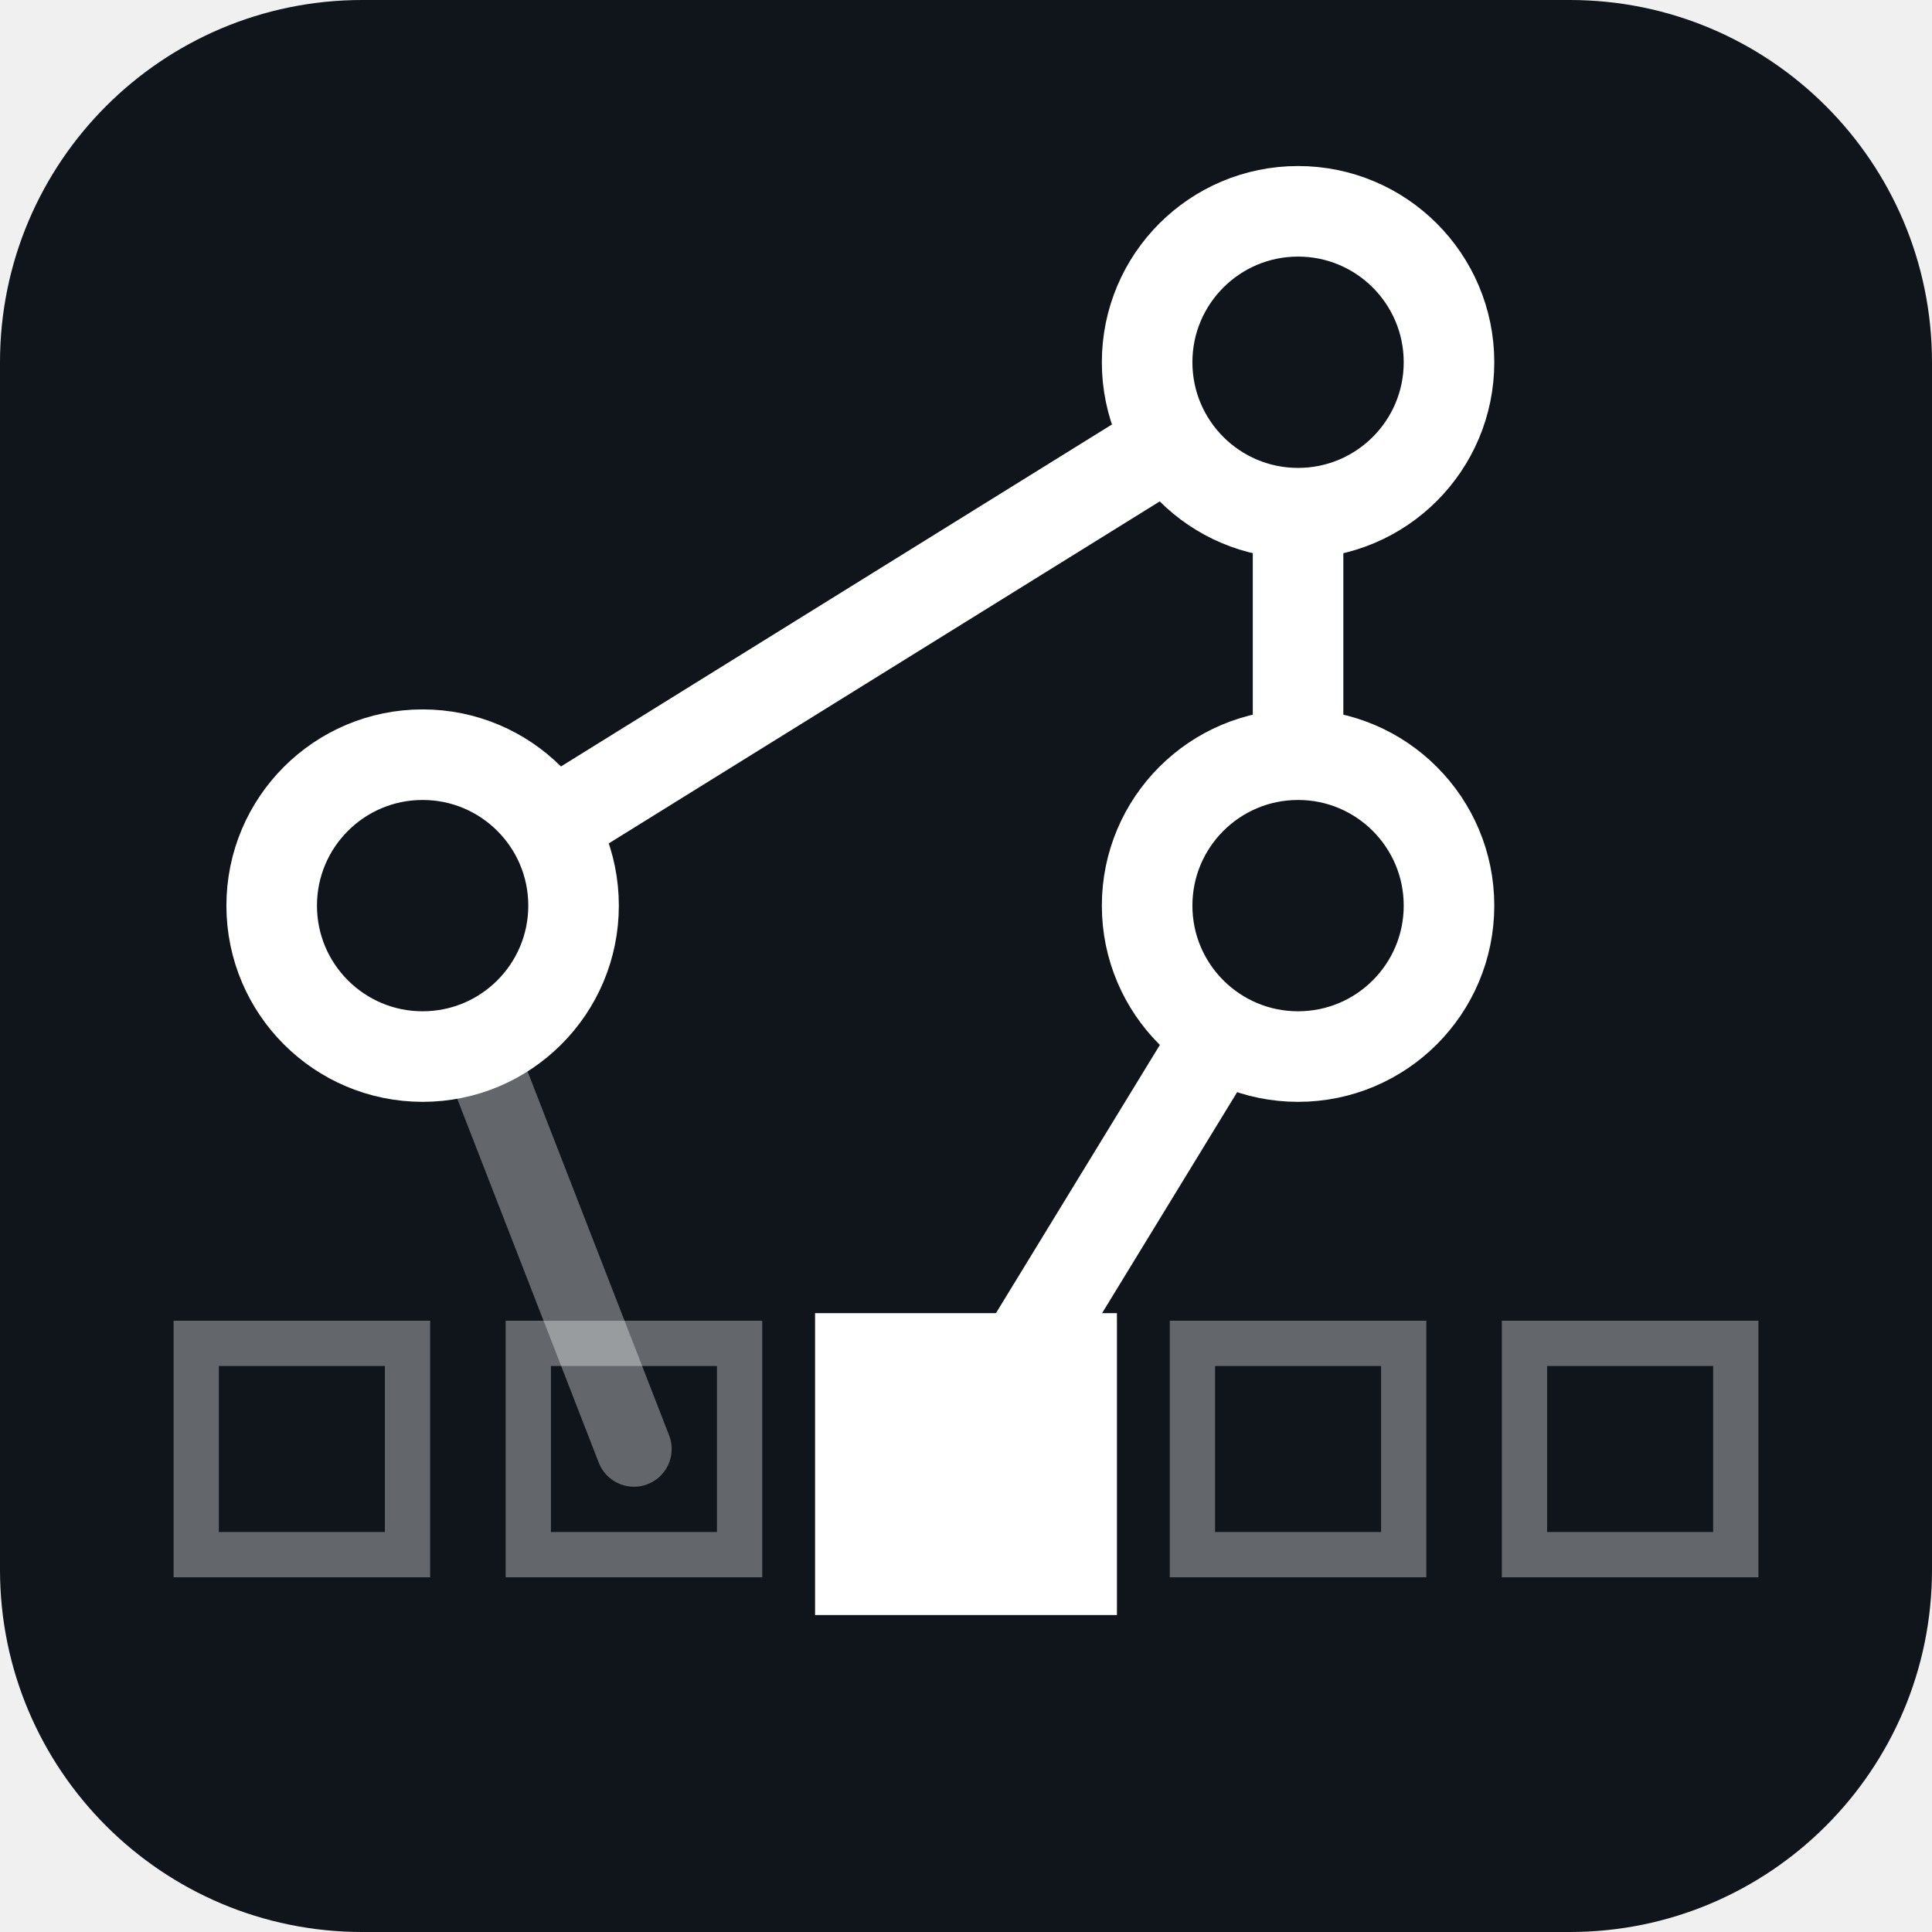
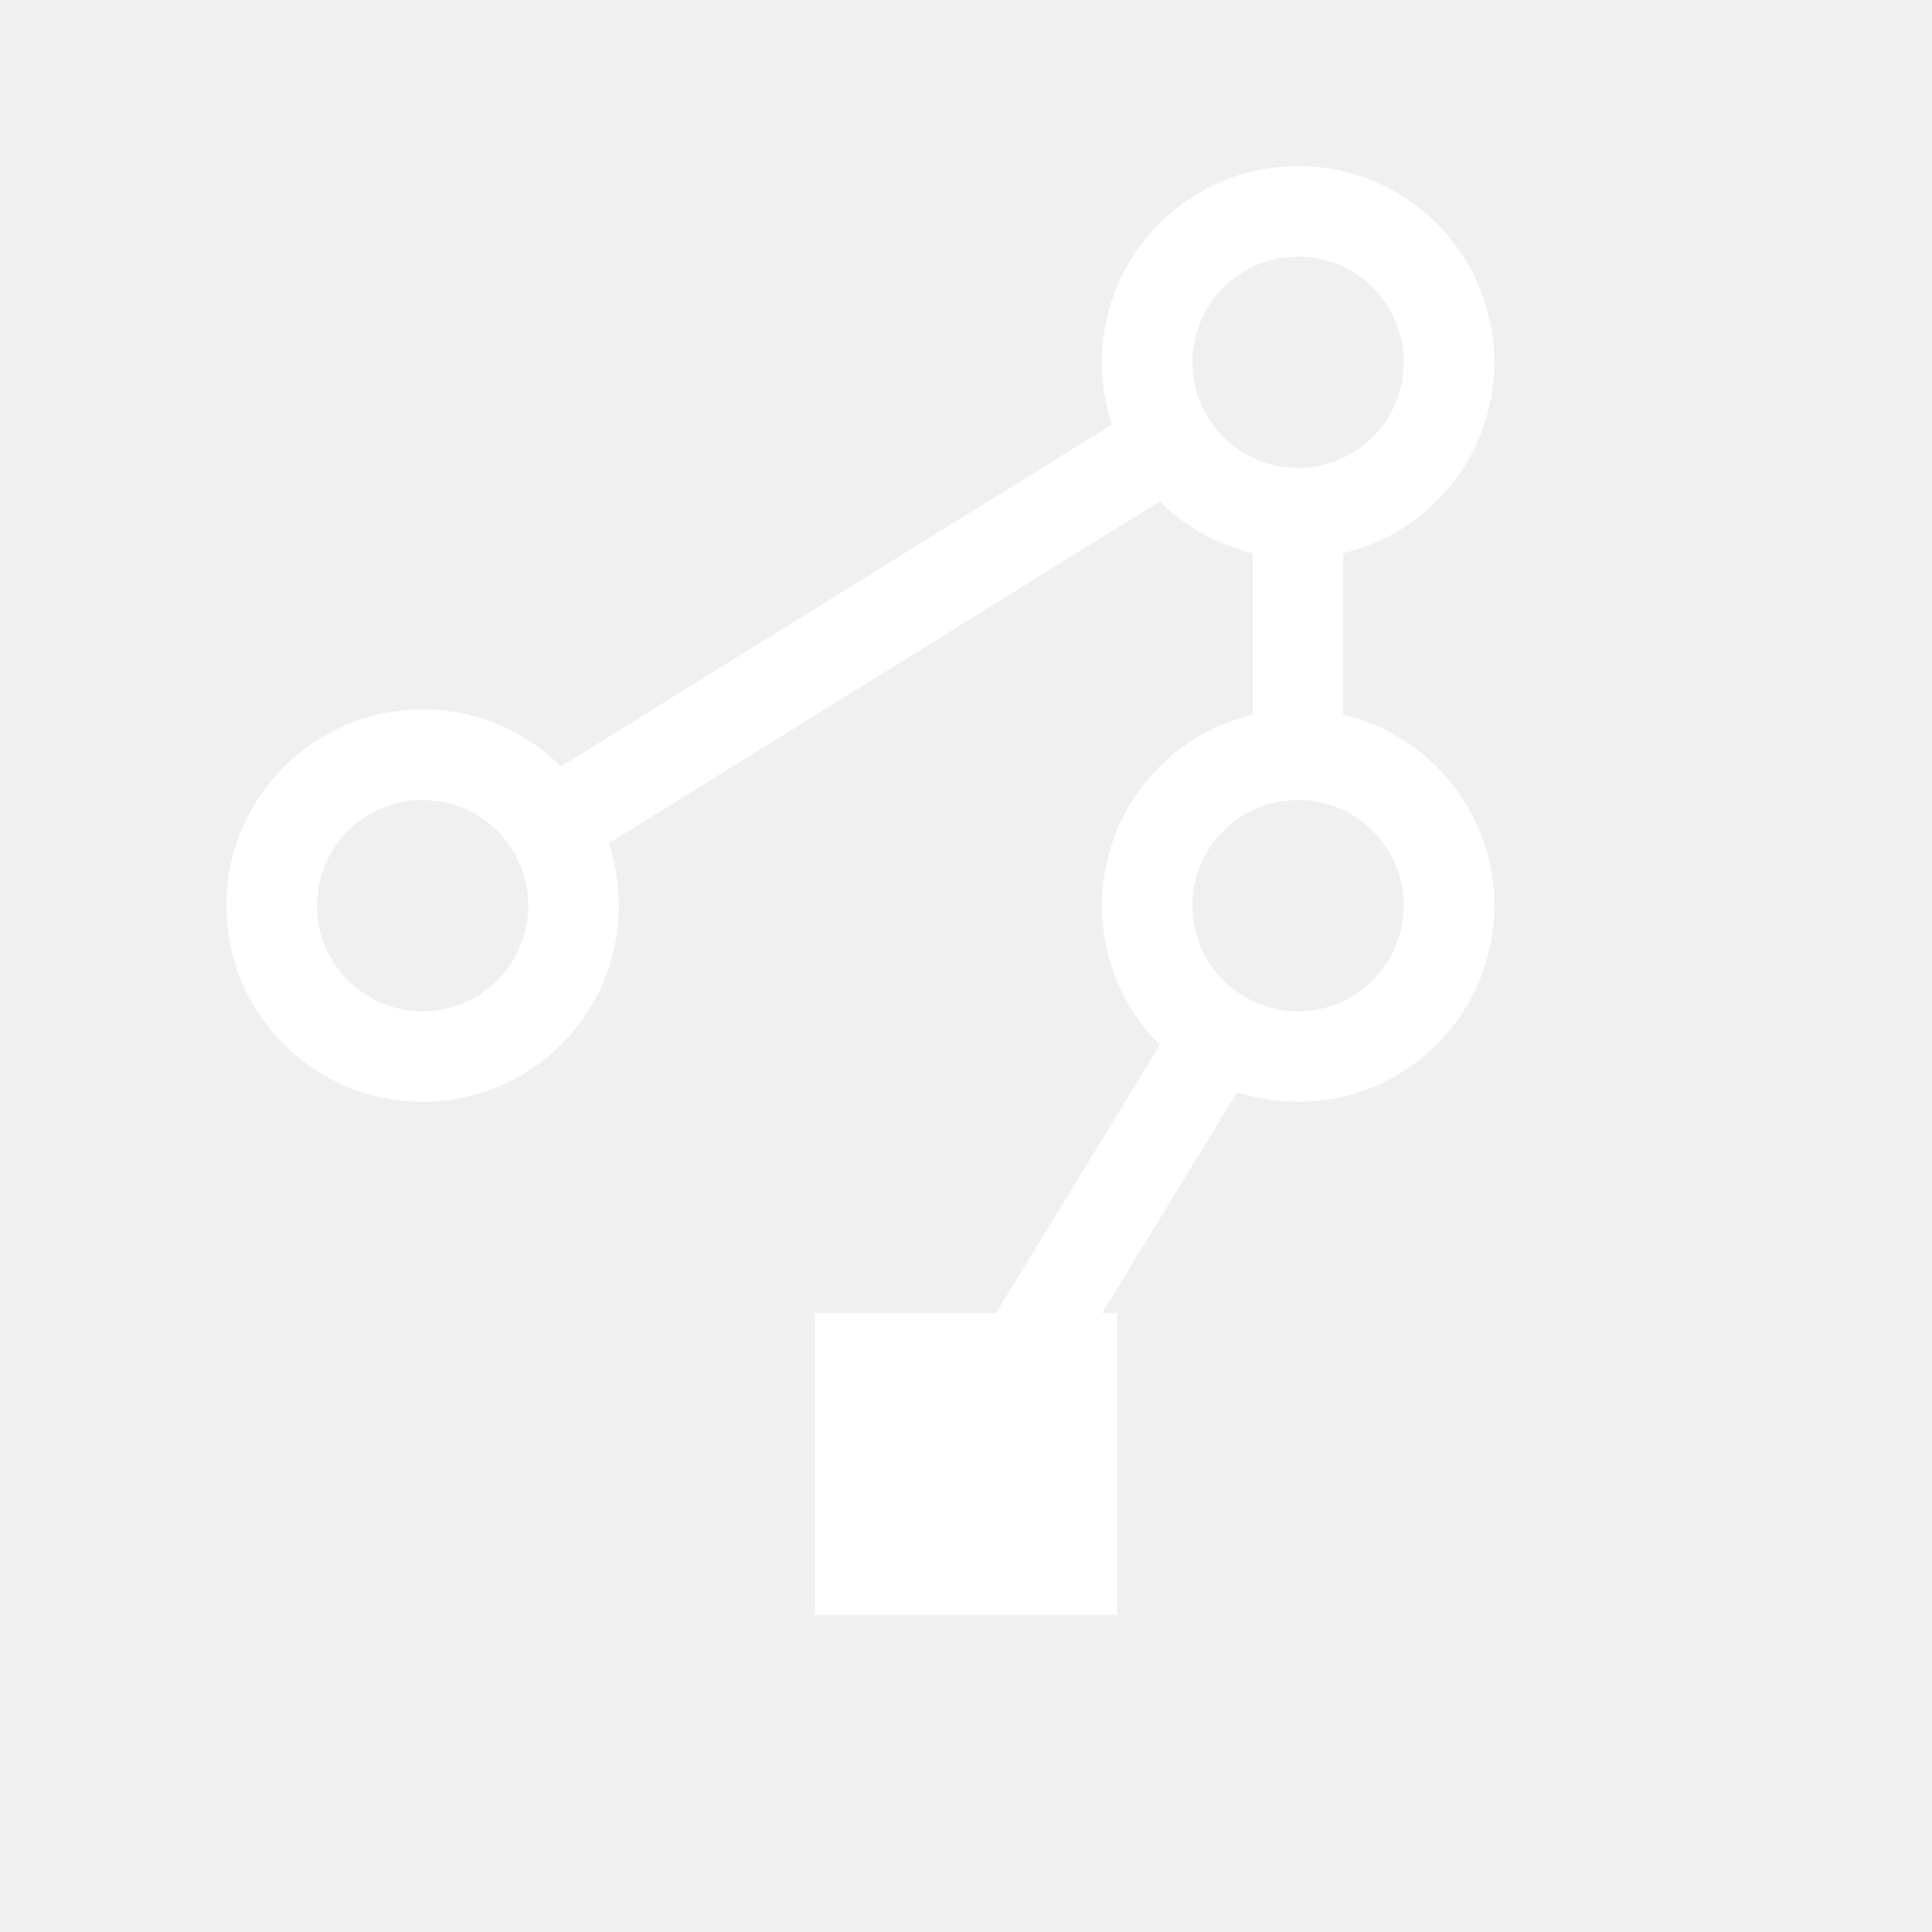
- <svg xmlns="http://www.w3.org/2000/svg" viewBox="0 0 64 64">
-   <rect width="64" height="64" rx="12" fill="#10151C" />
-   <g stroke="#fff" stroke-linecap="round">
-     <path d="M14 30 21 48" stroke-width="2.5" stroke-opacity=".35" />
-     <g fill="none" stroke-width="1.5" stroke-opacity=".35">
-       <rect x="6.5" y="44.5" width="7" height="7" />
-       <rect x="17.5" y="44.5" width="7" height="7" />
-       <rect x="39.5" y="44.5" width="7" height="7" />
-       <rect x="50.5" y="44.5" width="7" height="7" />
-     </g>
-     <path d="M43 12 14 30M43 12v18l-11 18" stroke-width="3" fill="none" />
-     <g fill="#10151C" stroke-width="3">
-       <circle cx="43" cy="12" r="5" />
-       <circle cx="14" cy="30" r="5" />
-       <circle cx="43" cy="30" r="5" />
-     </g>
+ <svg xmlns="http://www.w3.org/2000/svg" viewBox="0 0 64 64" fill="none">
+   <style>
+     :root { color: #fff; }
+     @media (prefers-color-scheme: light) {
+       :root { color: #10151C; }
+     }
+   </style>
+   <g stroke="currentColor" stroke-linecap="round" stroke-width="3">
+     <path d="M38.75 14.64 18.25 27.36M43 17v8M40.39 34.27 32 48" />
+     <circle cx="43" cy="12" r="5" />
+     <circle cx="14" cy="30" r="5" />
+     <circle cx="43" cy="30" r="5" />
  </g>
-   <rect x="27" y="43.5" width="10" height="10" fill="#fff" />
+   <rect x="27" y="43.5" width="10" height="10" fill="currentColor" />
</svg>
